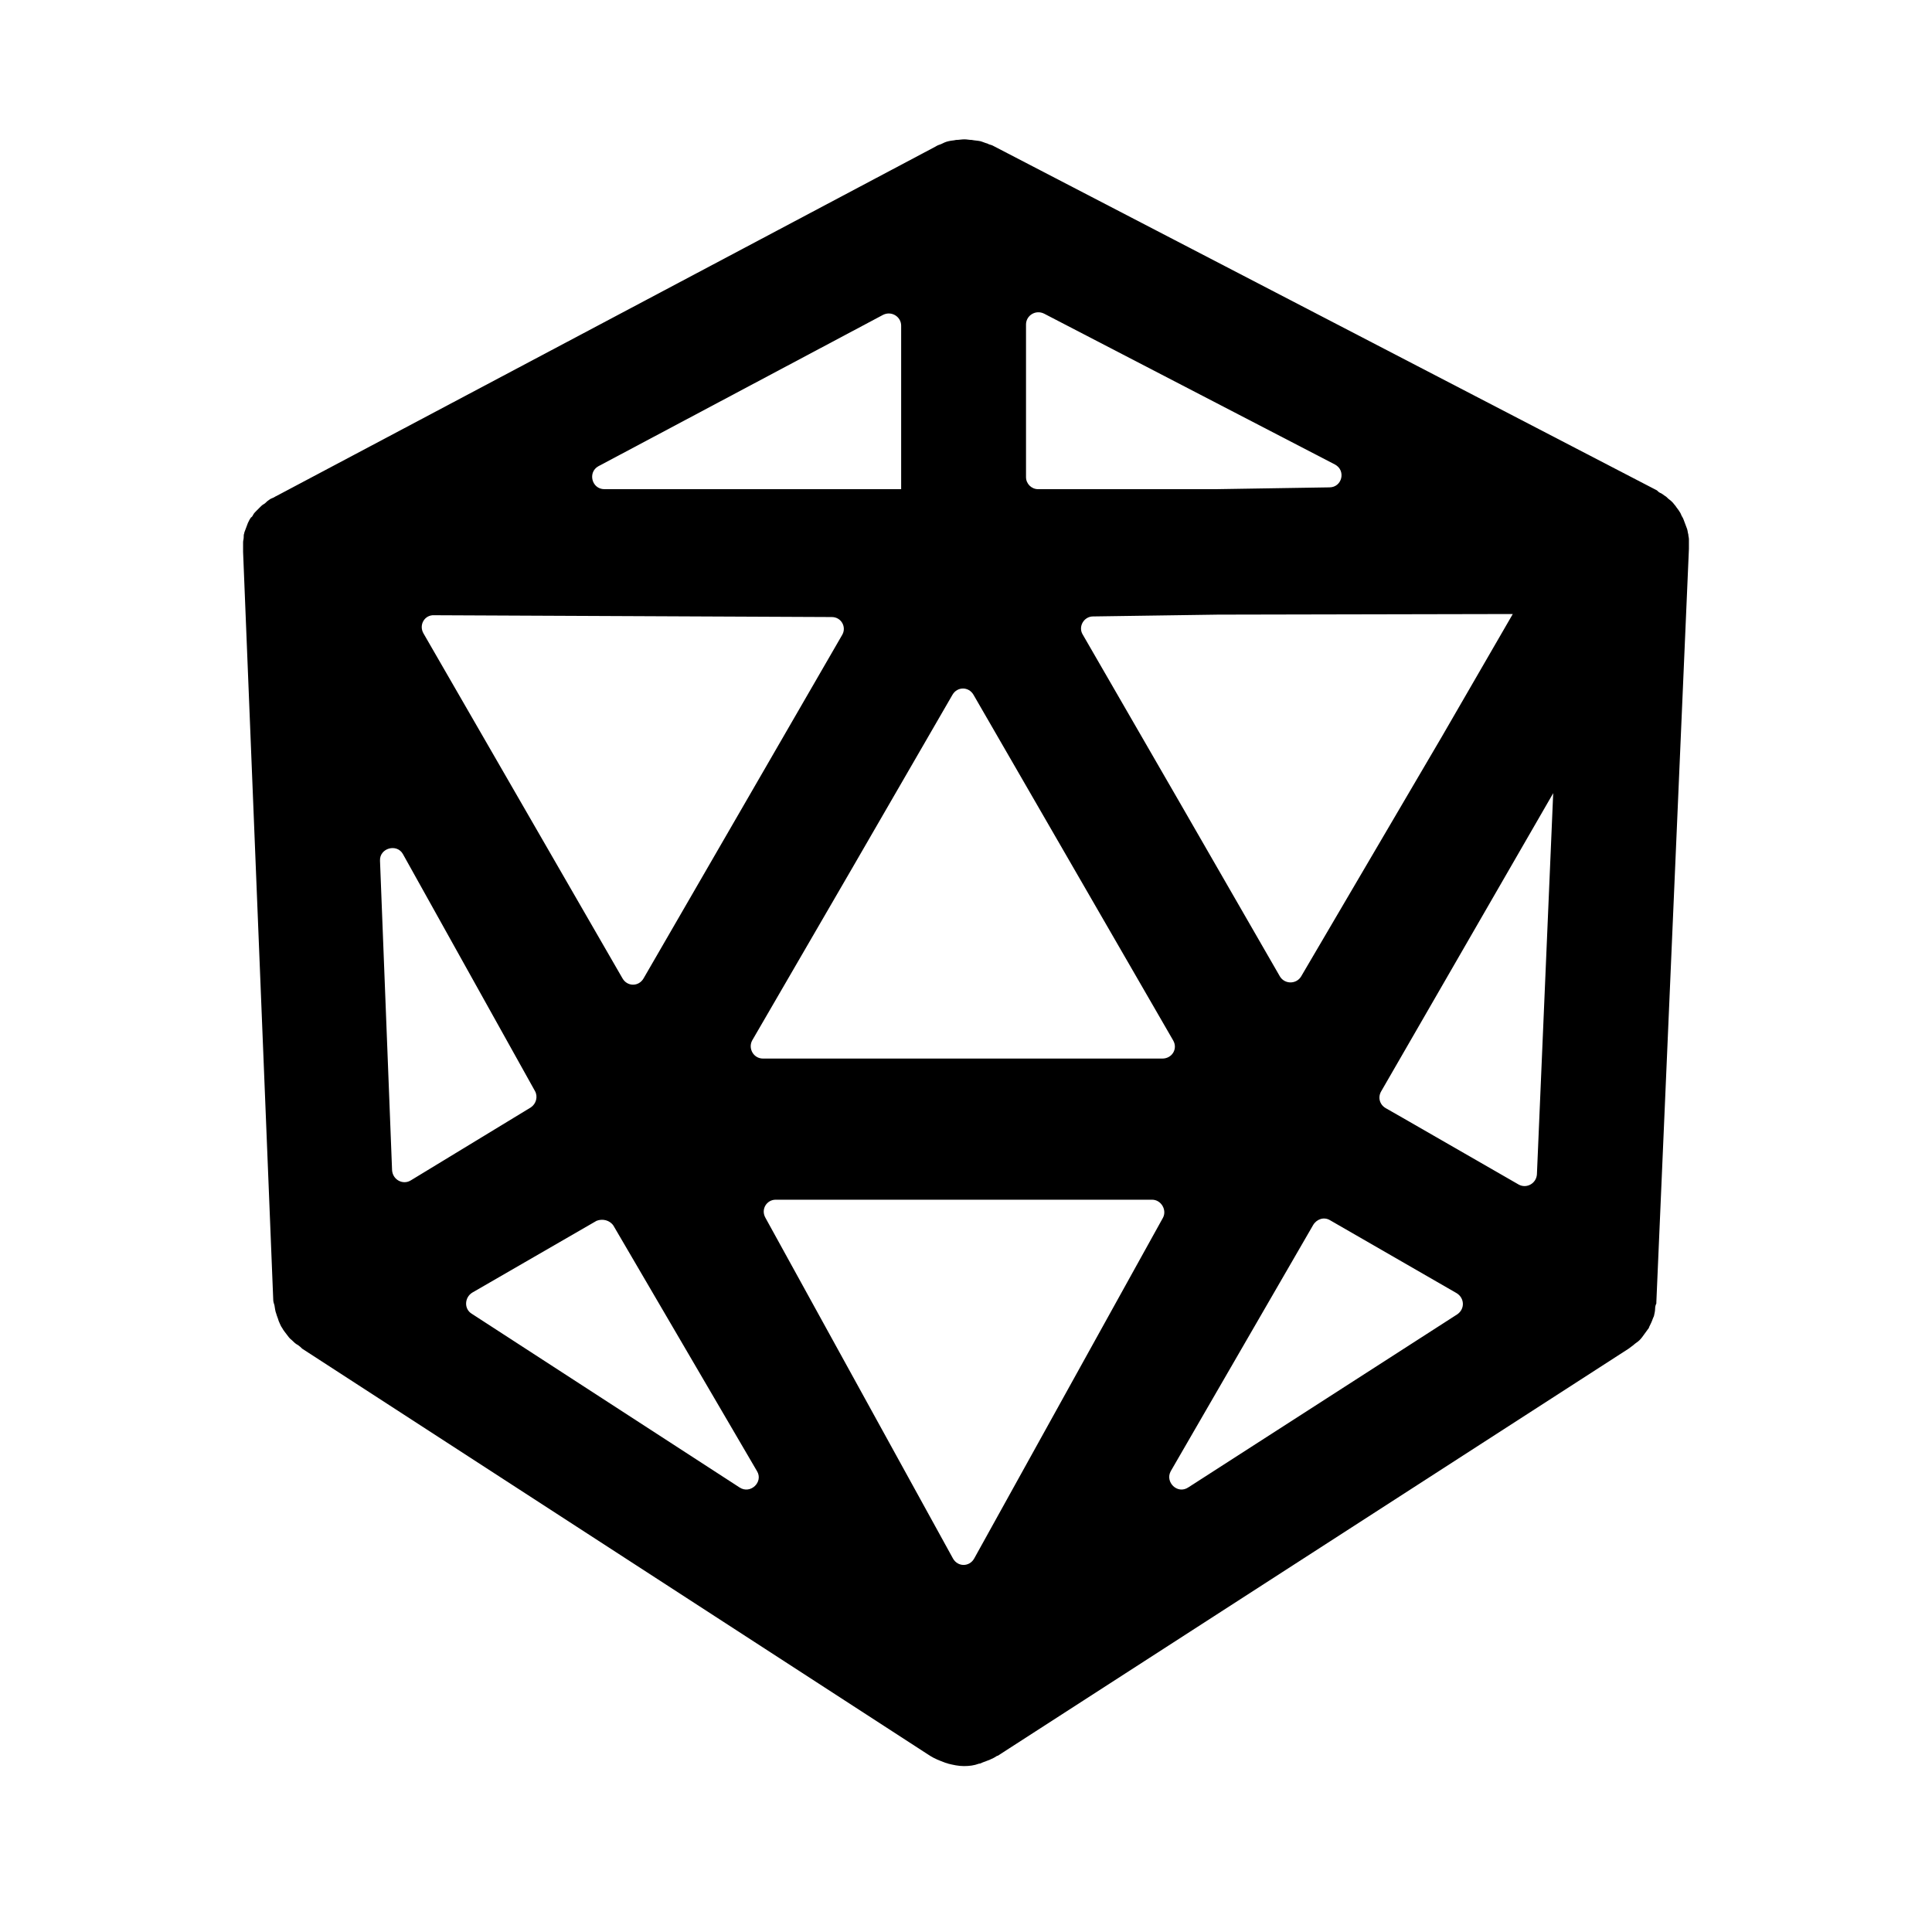
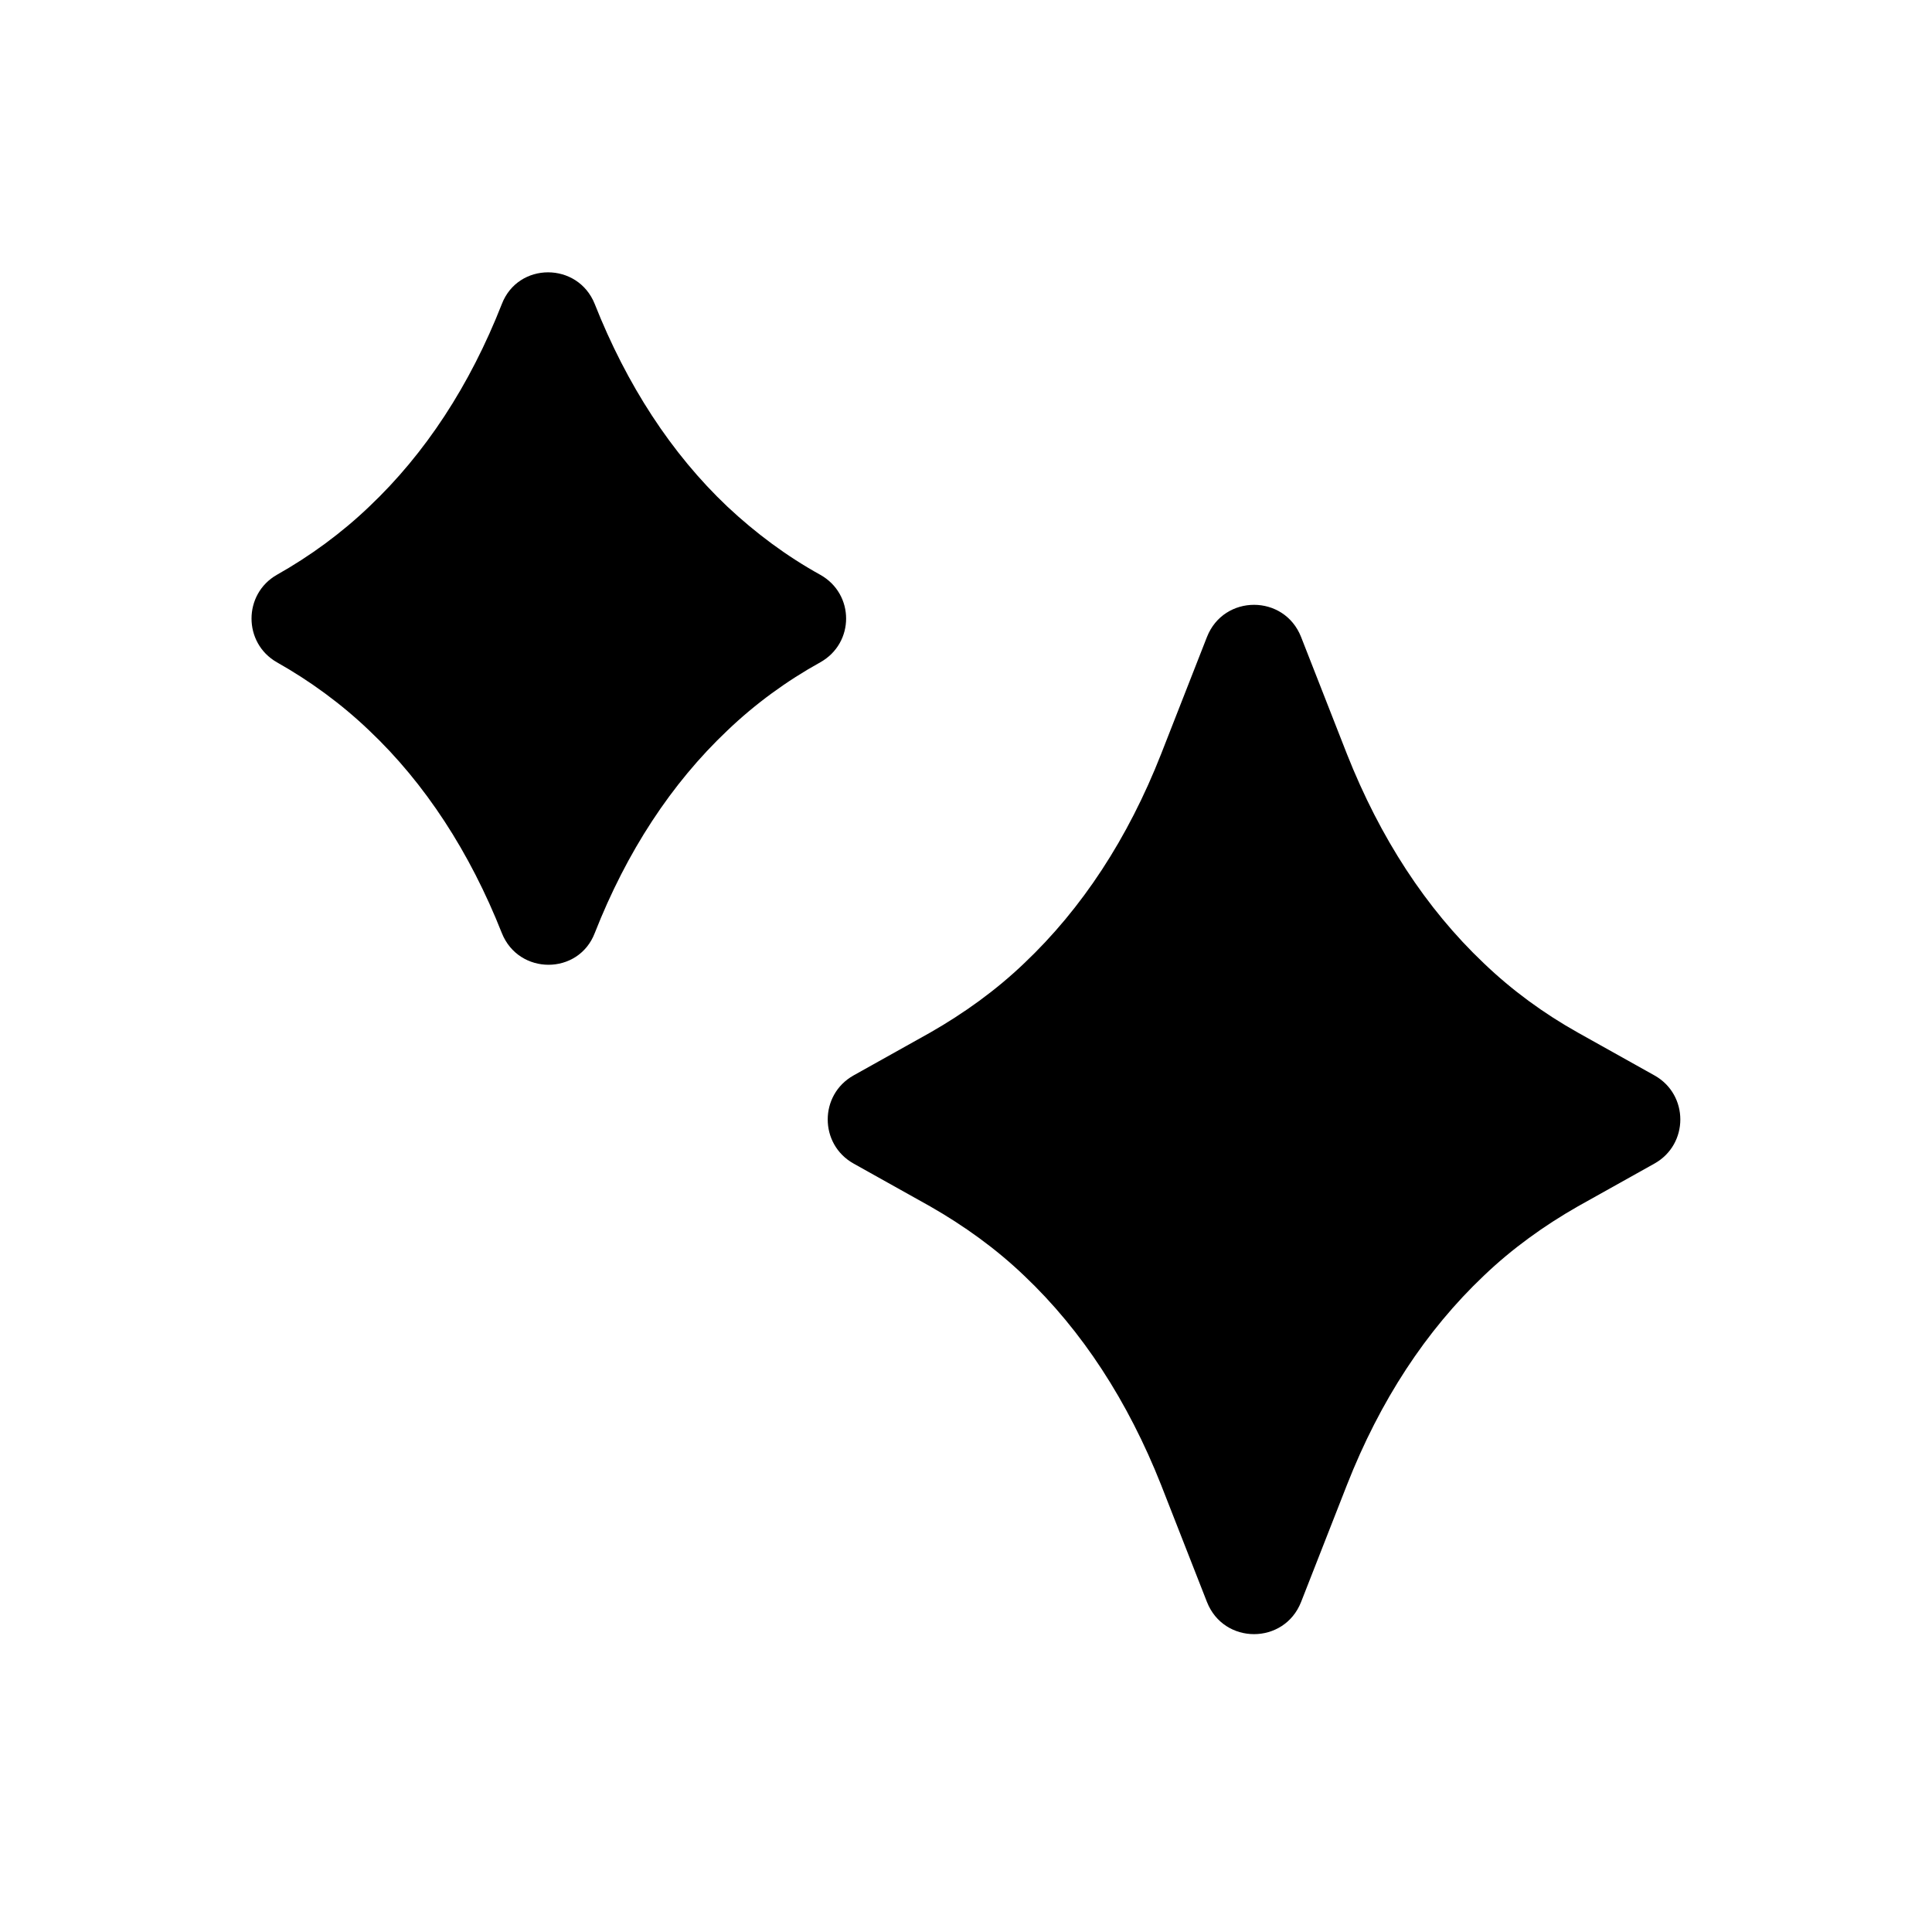
<svg xmlns="http://www.w3.org/2000/svg" version="1.1" id="Layer_1" x="0px" y="0px" viewBox="0 0 320.3 316.3" style="enable-background:new 0 0 320.3 316.3;" xml:space="preserve">
-   <path d="M273.7,219.4c0.2-0.4,0.3-0.8,0.5-1.2c0.1-0.4,0.2-0.9,0.2-1.3c0-0.3,0.1-0.6,0.2-0.8c0-0.1,0-0.2,0-0.2L280,91  c0-0.2,0-0.4,0-0.6c0-0.3,0-0.7,0-1c0-0.3-0.1-0.5-0.1-0.8c-0.1-0.3-0.1-0.6-0.2-0.9c-0.1-0.3-0.2-0.5-0.3-0.8  c-0.1-0.3-0.2-0.5-0.3-0.8c-0.1-0.3-0.3-0.5-0.4-0.8c-0.1-0.3-0.3-0.5-0.4-0.7c-0.2-0.3-0.4-0.5-0.5-0.7c-0.2-0.2-0.3-0.4-0.5-0.6  c-0.2-0.2-0.4-0.4-0.7-0.6c-0.2-0.2-0.4-0.4-0.6-0.5c-0.3-0.2-0.5-0.4-0.8-0.5c-0.2-0.1-0.4-0.3-0.5-0.4l-110-57.1  c-0.3-0.2-0.7-0.2-1-0.4c-0.4-0.1-0.8-0.3-1.2-0.4c-0.5-0.1-0.9-0.1-1.4-0.2c-0.4,0-0.8-0.1-1.2-0.1c-0.5,0-0.9,0.1-1.4,0.1  c-0.4,0.1-0.8,0.1-1.2,0.2c-0.5,0.1-0.9,0.3-1.3,0.5c-0.3,0.1-0.6,0.2-0.9,0.4L45.7,82.3c-0.1,0-0.1,0.1-0.2,0.1  c-0.1,0.1-0.2,0.1-0.4,0.2c-0.3,0.1-0.5,0.3-0.8,0.5c-0.2,0.2-0.4,0.4-0.6,0.5c-0.2,0.1-0.4,0.3-0.5,0.4l0,0c0,0-0.1,0.1-0.1,0.1  c-0.2,0.2-0.4,0.4-0.6,0.6s-0.4,0.4-0.5,0.6c-0.1,0.2-0.2,0.4-0.4,0.5c0,0.1-0.1,0.1-0.1,0.1c0,0.1,0,0.1-0.1,0.2  c-0.1,0.2-0.2,0.4-0.3,0.6c-0.1,0.3-0.2,0.5-0.3,0.8c-0.1,0.3-0.2,0.5-0.3,0.8c0,0,0,0.1,0,0.1v0c-0.1,0.2-0.1,0.4-0.1,0.7  c0,0.3-0.1,0.5-0.1,0.8c0,0.3,0,0.6,0,0.9c0,0.1,0,0.3,0,0.4c0,0.1,0,0.2,0,0.3l5,124c0,0.3,0.1,0.6,0.2,0.9  c0.1,0.5,0.1,0.9,0.3,1.4c0.1,0.4,0.3,0.8,0.4,1.2c0.2,0.4,0.3,0.8,0.6,1.2c0.2,0.4,0.5,0.7,0.7,1c0.3,0.4,0.5,0.7,0.9,1  c0.3,0.3,0.6,0.6,1,0.8c0.3,0.2,0.5,0.4,0.7,0.6l104.1,67.5c0,0,0,0,0,0c0.8,0.5,1.6,0.8,2.4,1.1c0.2,0.1,0.4,0.1,0.6,0.2  c0.8,0.2,1.7,0.4,2.6,0.4l0,0l0,0l0,0l0,0c0.9,0,1.7-0.1,2.5-0.4c0.2,0,0.4-0.1,0.6-0.2c0.8-0.3,1.7-0.6,2.4-1.1c0,0,0,0,0.1,0  l104.6-67.5c0.3-0.2,0.5-0.4,0.8-0.6c0.3-0.3,0.7-0.5,1-0.8c0.3-0.3,0.6-0.7,0.8-1c0.3-0.4,0.5-0.7,0.8-1.1  C273.3,220.2,273.5,219.8,273.7,219.4z M250.8,101.8L239,122.2l-23.3,39.7c-0.8,1.3-2.7,1.3-3.5,0l-16.3-28.3l-16.4-28.4  c-0.8-1.3,0.2-3,1.7-3l20.7-0.3L250.8,101.8L250.8,101.8z M141.3,143.9l16.6-28.7c0.8-1.4,2.7-1.4,3.5,0l33.1,57.3  c0.8,1.4-0.2,3-1.8,3h-66.2c-1.6,0-2.5-1.7-1.8-3L141.3,143.9z M137.9,102.3c1.6,0,2.5,1.7,1.7,3l-16.3,28.2l-16.6,28.7  c-0.8,1.4-2.7,1.4-3.5,0l-33-57.2c-0.8-1.4,0.2-3.1,1.8-3L137.9,102.3z M128.6,198.9H191c1.5,0,2.5,1.7,1.8,3l-31.3,56.5  c-0.8,1.4-2.7,1.4-3.5,0l0,0l-31.1-56.5C126.1,200.5,127.1,198.9,128.6,198.9z M88,183.6l-19.9,12.1c-1.3,0.8-3-0.1-3.1-1.7  L63,142.7c-0.1-2.1,2.8-2.9,3.8-1.1l21.9,39.3C89.2,181.8,88.9,183,88,183.6z M220.5,202.3l21,12.1c1.3,0.8,1.4,2.6,0.1,3.5  L197,246.6c-1.8,1.2-3.9-0.9-2.9-2.7l23.6-40.8C218.3,202.1,219.5,201.7,220.5,202.3z M232.5,185.3l-2.8-1.6c-1-0.6-1.3-1.8-0.7-2.8  l28.1-48.7l0.4-0.7l-2.7,63.2c-0.1,1.5-1.7,2.4-3,1.7L232.5,185.3z M201.6,81.1h-29.5c-1.1,0-2-0.9-2-2V53.8c0-1.5,1.6-2.5,3-1.8  L221.3,77c1.9,1,1.2,3.8-0.9,3.8L201.6,81.1z M149.4,81.1h-49.2c-2.1,0-2.8-2.8-1-3.8l47.2-25.1c1.4-0.7,3,0.3,3,1.8L149.4,81.1  L149.4,81.1z M101.7,203.2l23.8,40.7c1.1,1.8-1.1,3.9-2.9,2.7l-44.4-28.8c-1.3-0.8-1.2-2.7,0.1-3.5l20.6-11.9  C99.9,202,101.1,202.3,101.7,203.2z" />
+   <g>
+     <path d="M136,95.3c-5.6-3.1-10.7-6.9-15.4-11.3c-9.3-8.8-16.7-20.2-22-33.6l0,0c-2.8-7-12.7-7-15.4,0l0,0   c-5.3,13.5-12.7,24.8-22,33.6c-4.6,4.4-9.8,8.2-15.3,11.3l0,0c-5.6,3.2-5.6,11.3,0,14.5l0,0c5.5,3.1,10.7,6.9,15.3,11.3   c9.3,8.8,16.7,20.2,22,33.6l0,0c2.8,7,12.7,7,15.4,0l0,0c5.3-13.5,12.7-24.8,22-33.6c4.6-4.4,9.8-8.2,15.4-11.3l0,0   C141.7,106.6,141.7,98.5,136,95.3L136,95.3z" />
+     <path d="M261.6,171.2c-5.7-3.2-10.9-7-15.6-11.5c-9.6-9.1-17.2-20.8-22.7-34.7l-7.6-19.4c-2.8-7.1-12.8-7.1-15.6,0l-7.6,19.4   c-5.5,14-13.1,25.6-22.7,34.7c-4.7,4.5-10,8.3-15.6,11.5l-12.7,7.1c-5.7,3.2-5.7,11.4,0,14.6l12.7,7.1c5.6,3.2,10.9,7,15.6,11.5   c9.6,9.1,17.2,20.8,22.7,34.7l7.6,19.4c2.8,7.1,12.8,7.1,15.6,0l7.6-19.4c5.5-14,13.1-25.6,22.7-34.7c4.7-4.5,10-8.3,15.6-11.5   l12.7-7.1c5.7-3.2,5.7-11.4,0-14.6L261.6,171.2z" />
+   </g>
</svg>
